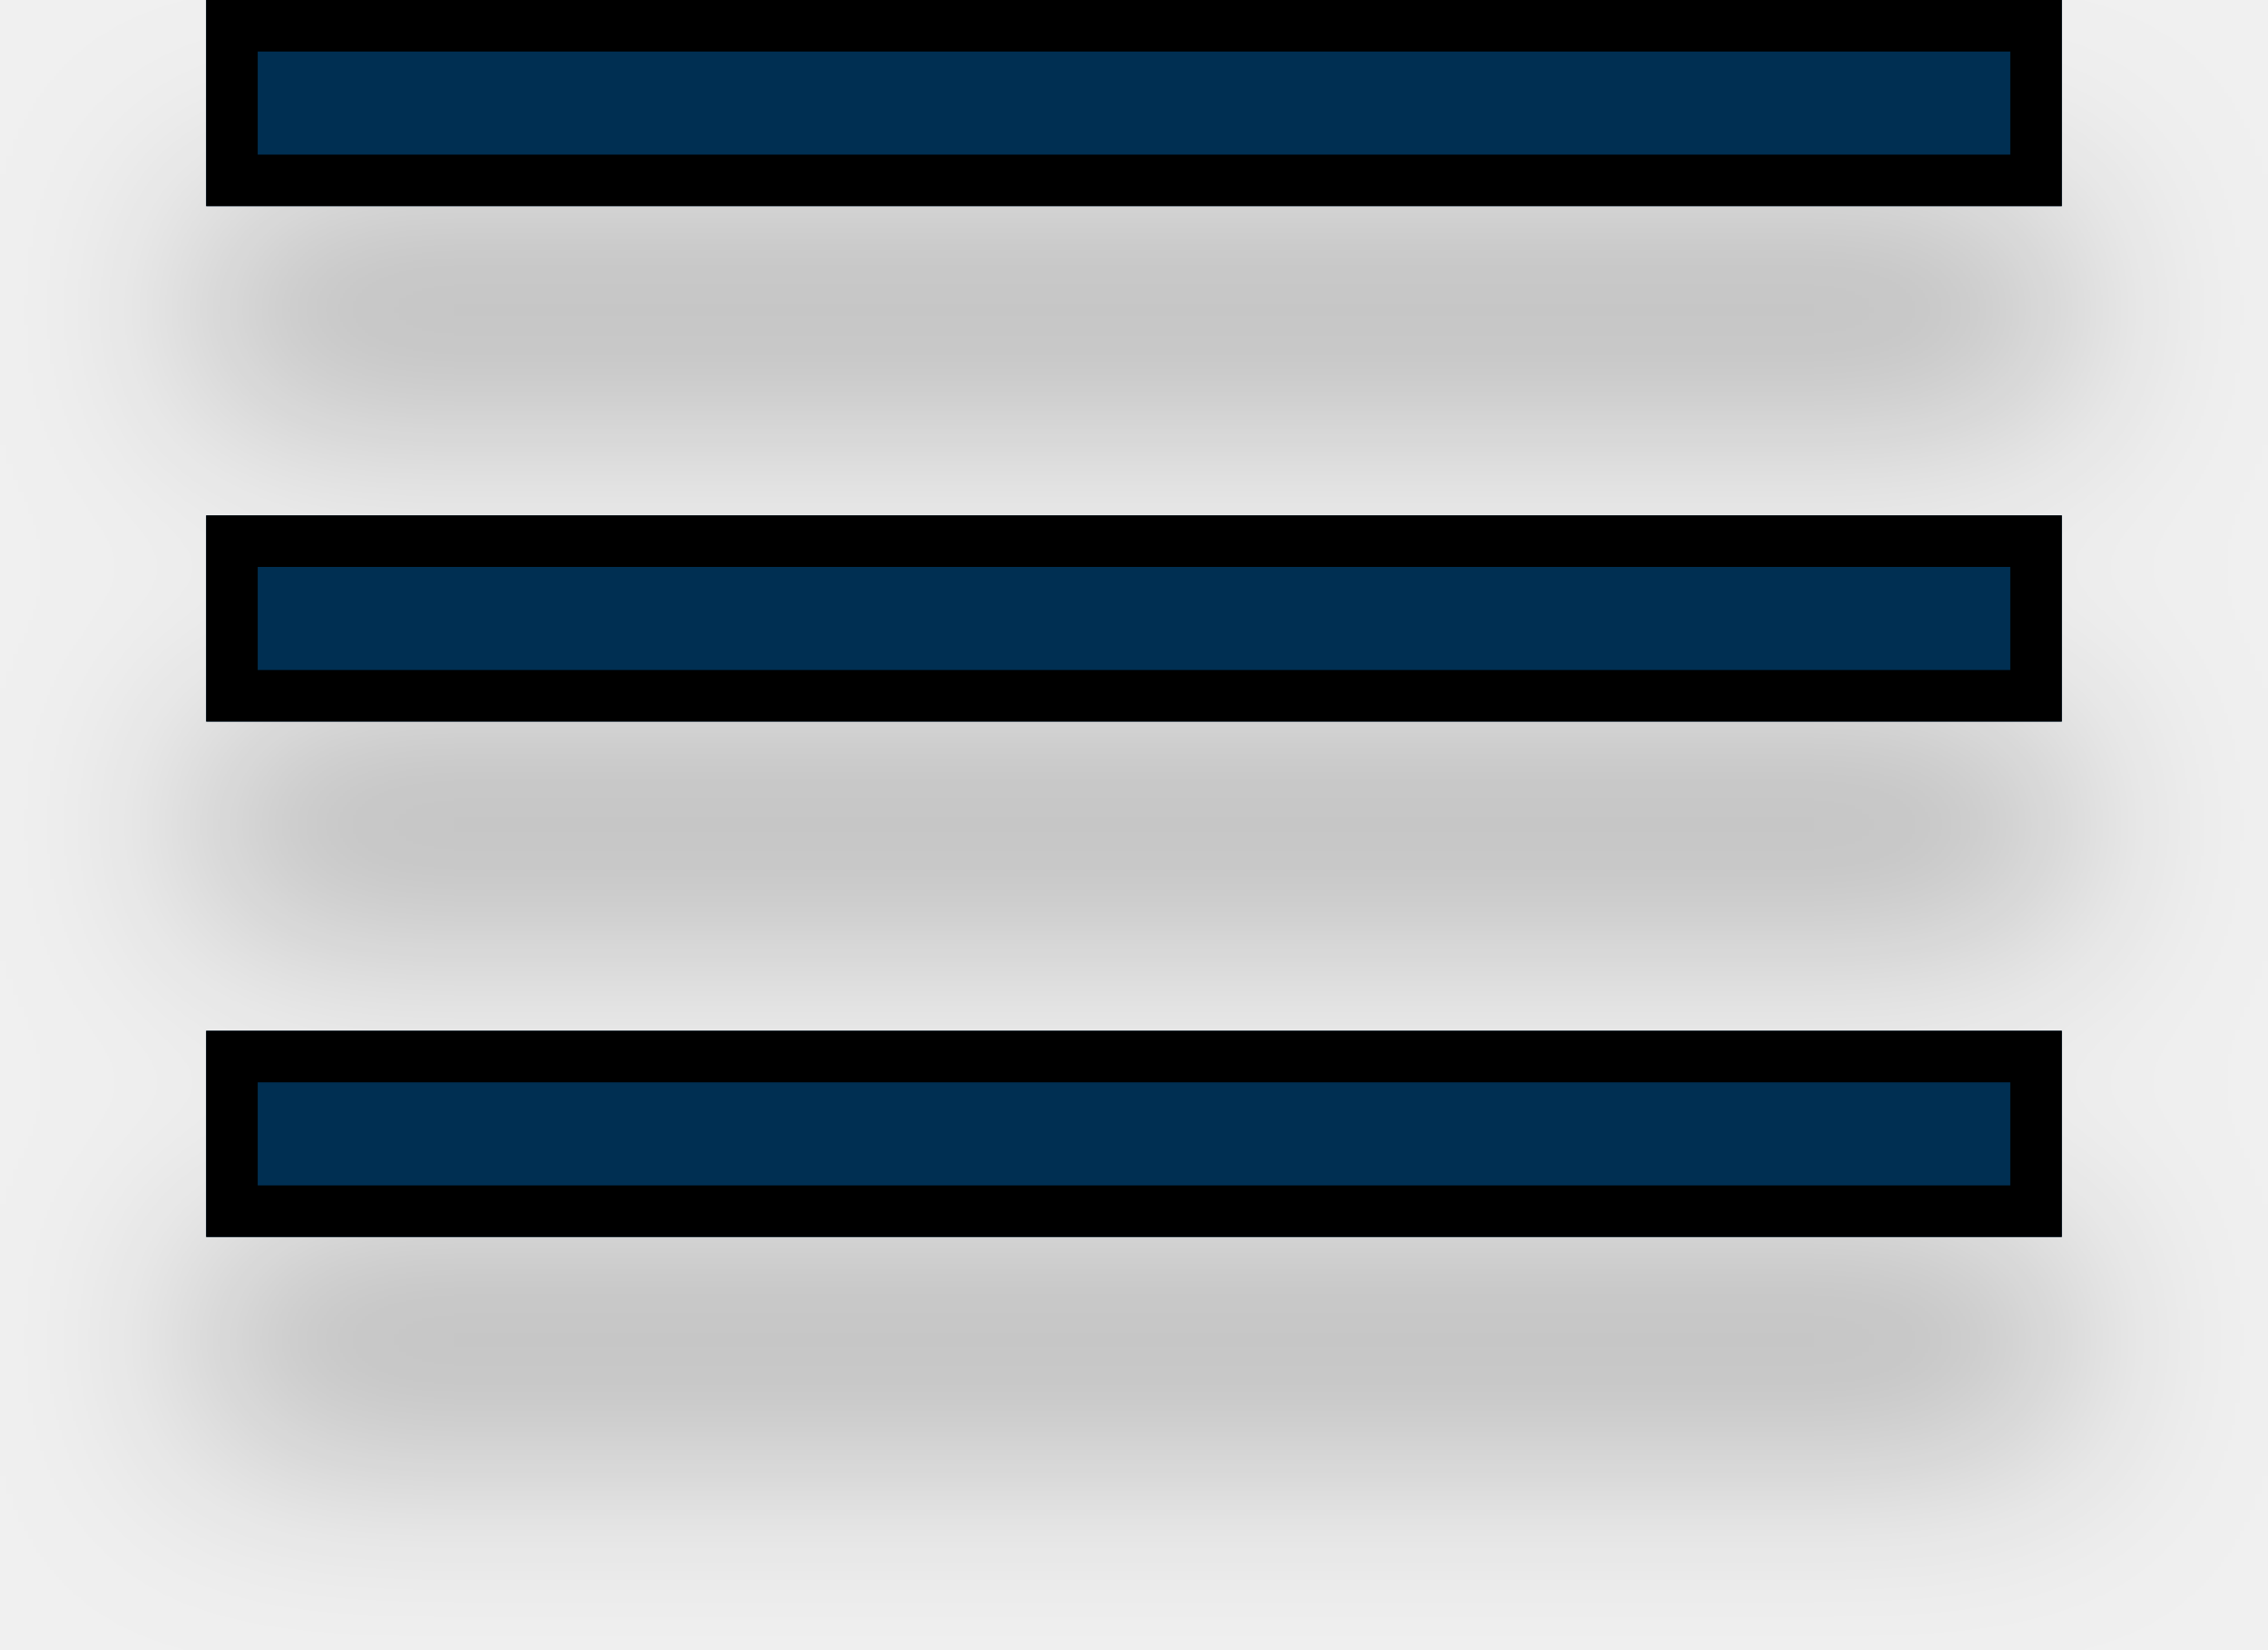
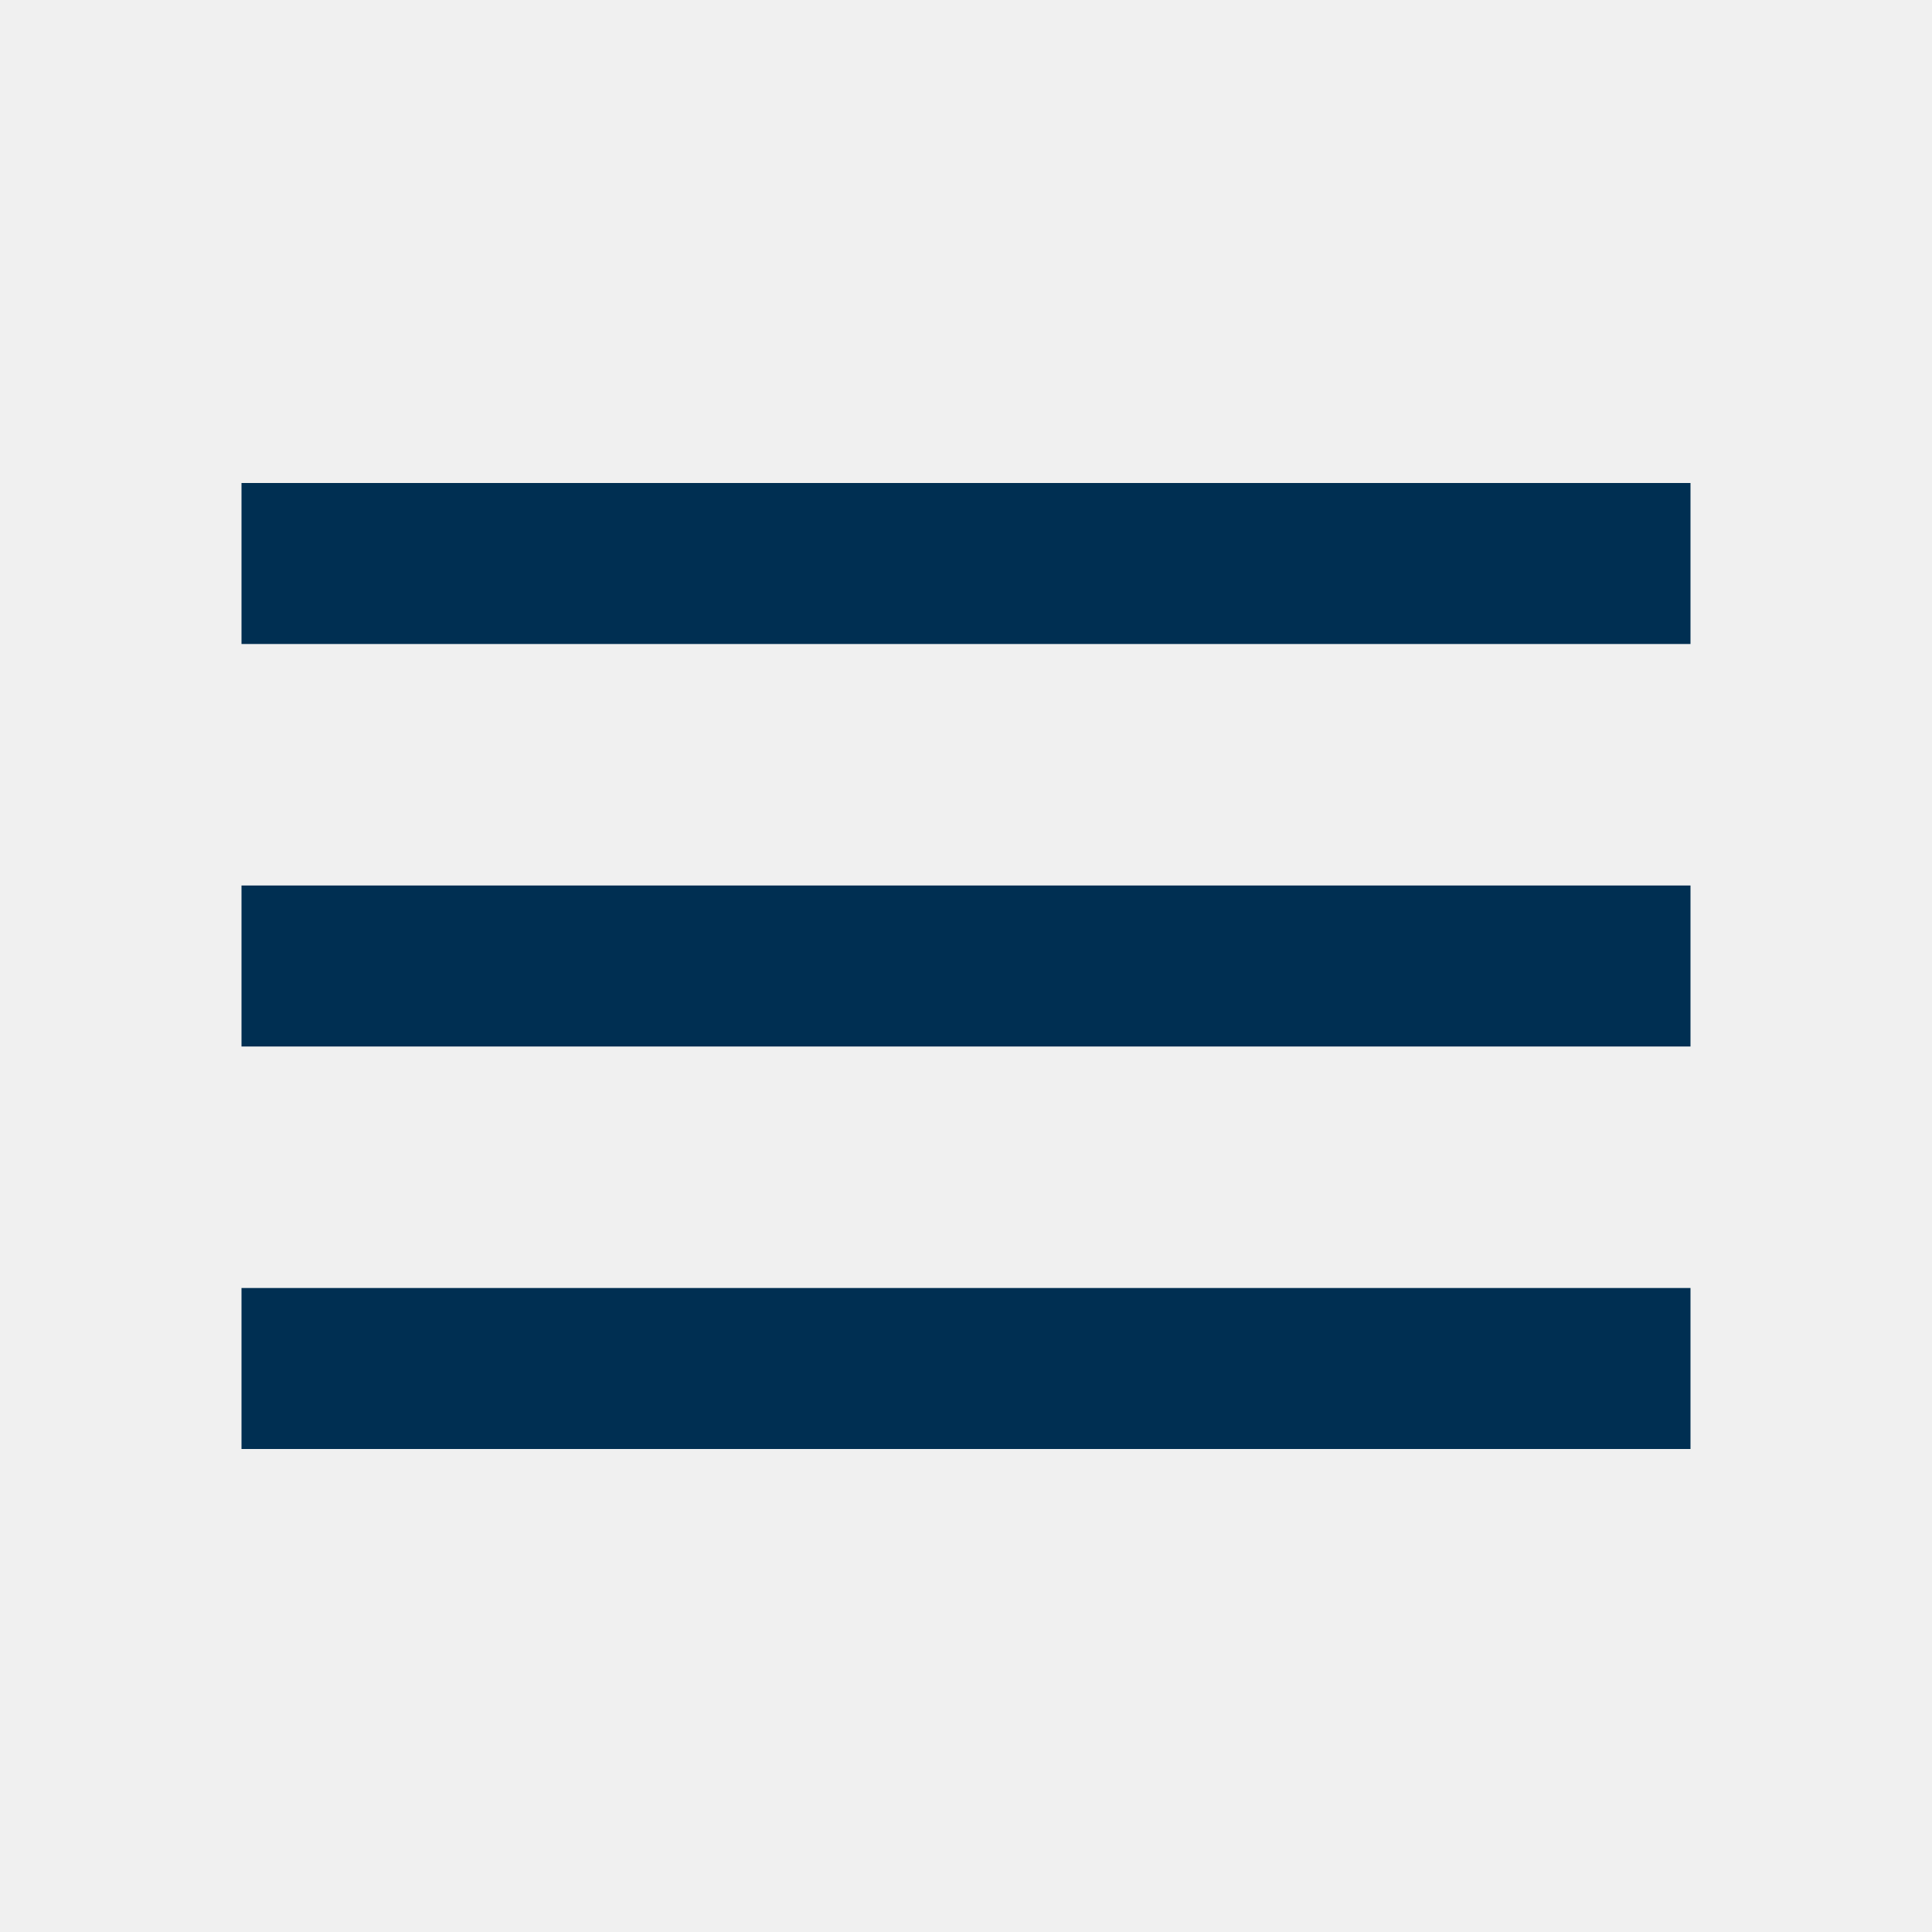
- <svg xmlns="http://www.w3.org/2000/svg" width="44" height="32" viewBox="0 0 44 32" fill="none">
-   <g filter="url(#filter0_d_134901_500)">
-     <path d="M4 24H40V20H4V24ZM4 14H40V10H4V14ZM4 0V4H40V0H4Z" fill="#002F52" />
-     <path d="M39.5 20.5V23.5H4.5V20.5H39.5ZM39.5 10.5V13.5H4.5V10.5H39.5ZM39.5 3.5H4.5V0.5H39.5V3.5Z" stroke="black" />
+ <svg xmlns="http://www.w3.org/2000/svg" width="48" height="48" viewBox="0 0 48 48" fill="none">
+   <g clip-path="url(#clip0_128701_498)">
+     <path d="M6 36H42V32H6V36ZM6 26H42V22H6V26ZM6 12V16H42V12H6Z" fill="#002F52" />
  </g>
  <defs>
-     <filter id="filter0_d_134901_500" x="0" y="0" width="44" height="32" filterUnits="userSpaceOnUse" color-interpolation-filters="sRGB">
-       <feFlood flood-opacity="0" result="BackgroundImageFix" />
-       <feColorMatrix in="SourceAlpha" type="matrix" values="0 0 0 0 0 0 0 0 0 0 0 0 0 0 0 0 0 0 127 0" result="hardAlpha" />
-       <feOffset dy="4" />
-       <feGaussianBlur stdDeviation="2" />
-       <feComposite in2="hardAlpha" operator="out" />
-       <feColorMatrix type="matrix" values="0 0 0 0 0 0 0 0 0 0 0 0 0 0 0 0 0 0 0.25 0" />
-       <feBlend mode="normal" in2="BackgroundImageFix" result="effect1_dropShadow_134901_500" />
-       <feBlend mode="normal" in="SourceGraphic" in2="effect1_dropShadow_134901_500" result="shape" />
-     </filter>
+     <clipPath id="clip0_128701_498">
+       <rect width="48" height="48" fill="white" />
+     </clipPath>
  </defs>
</svg>
